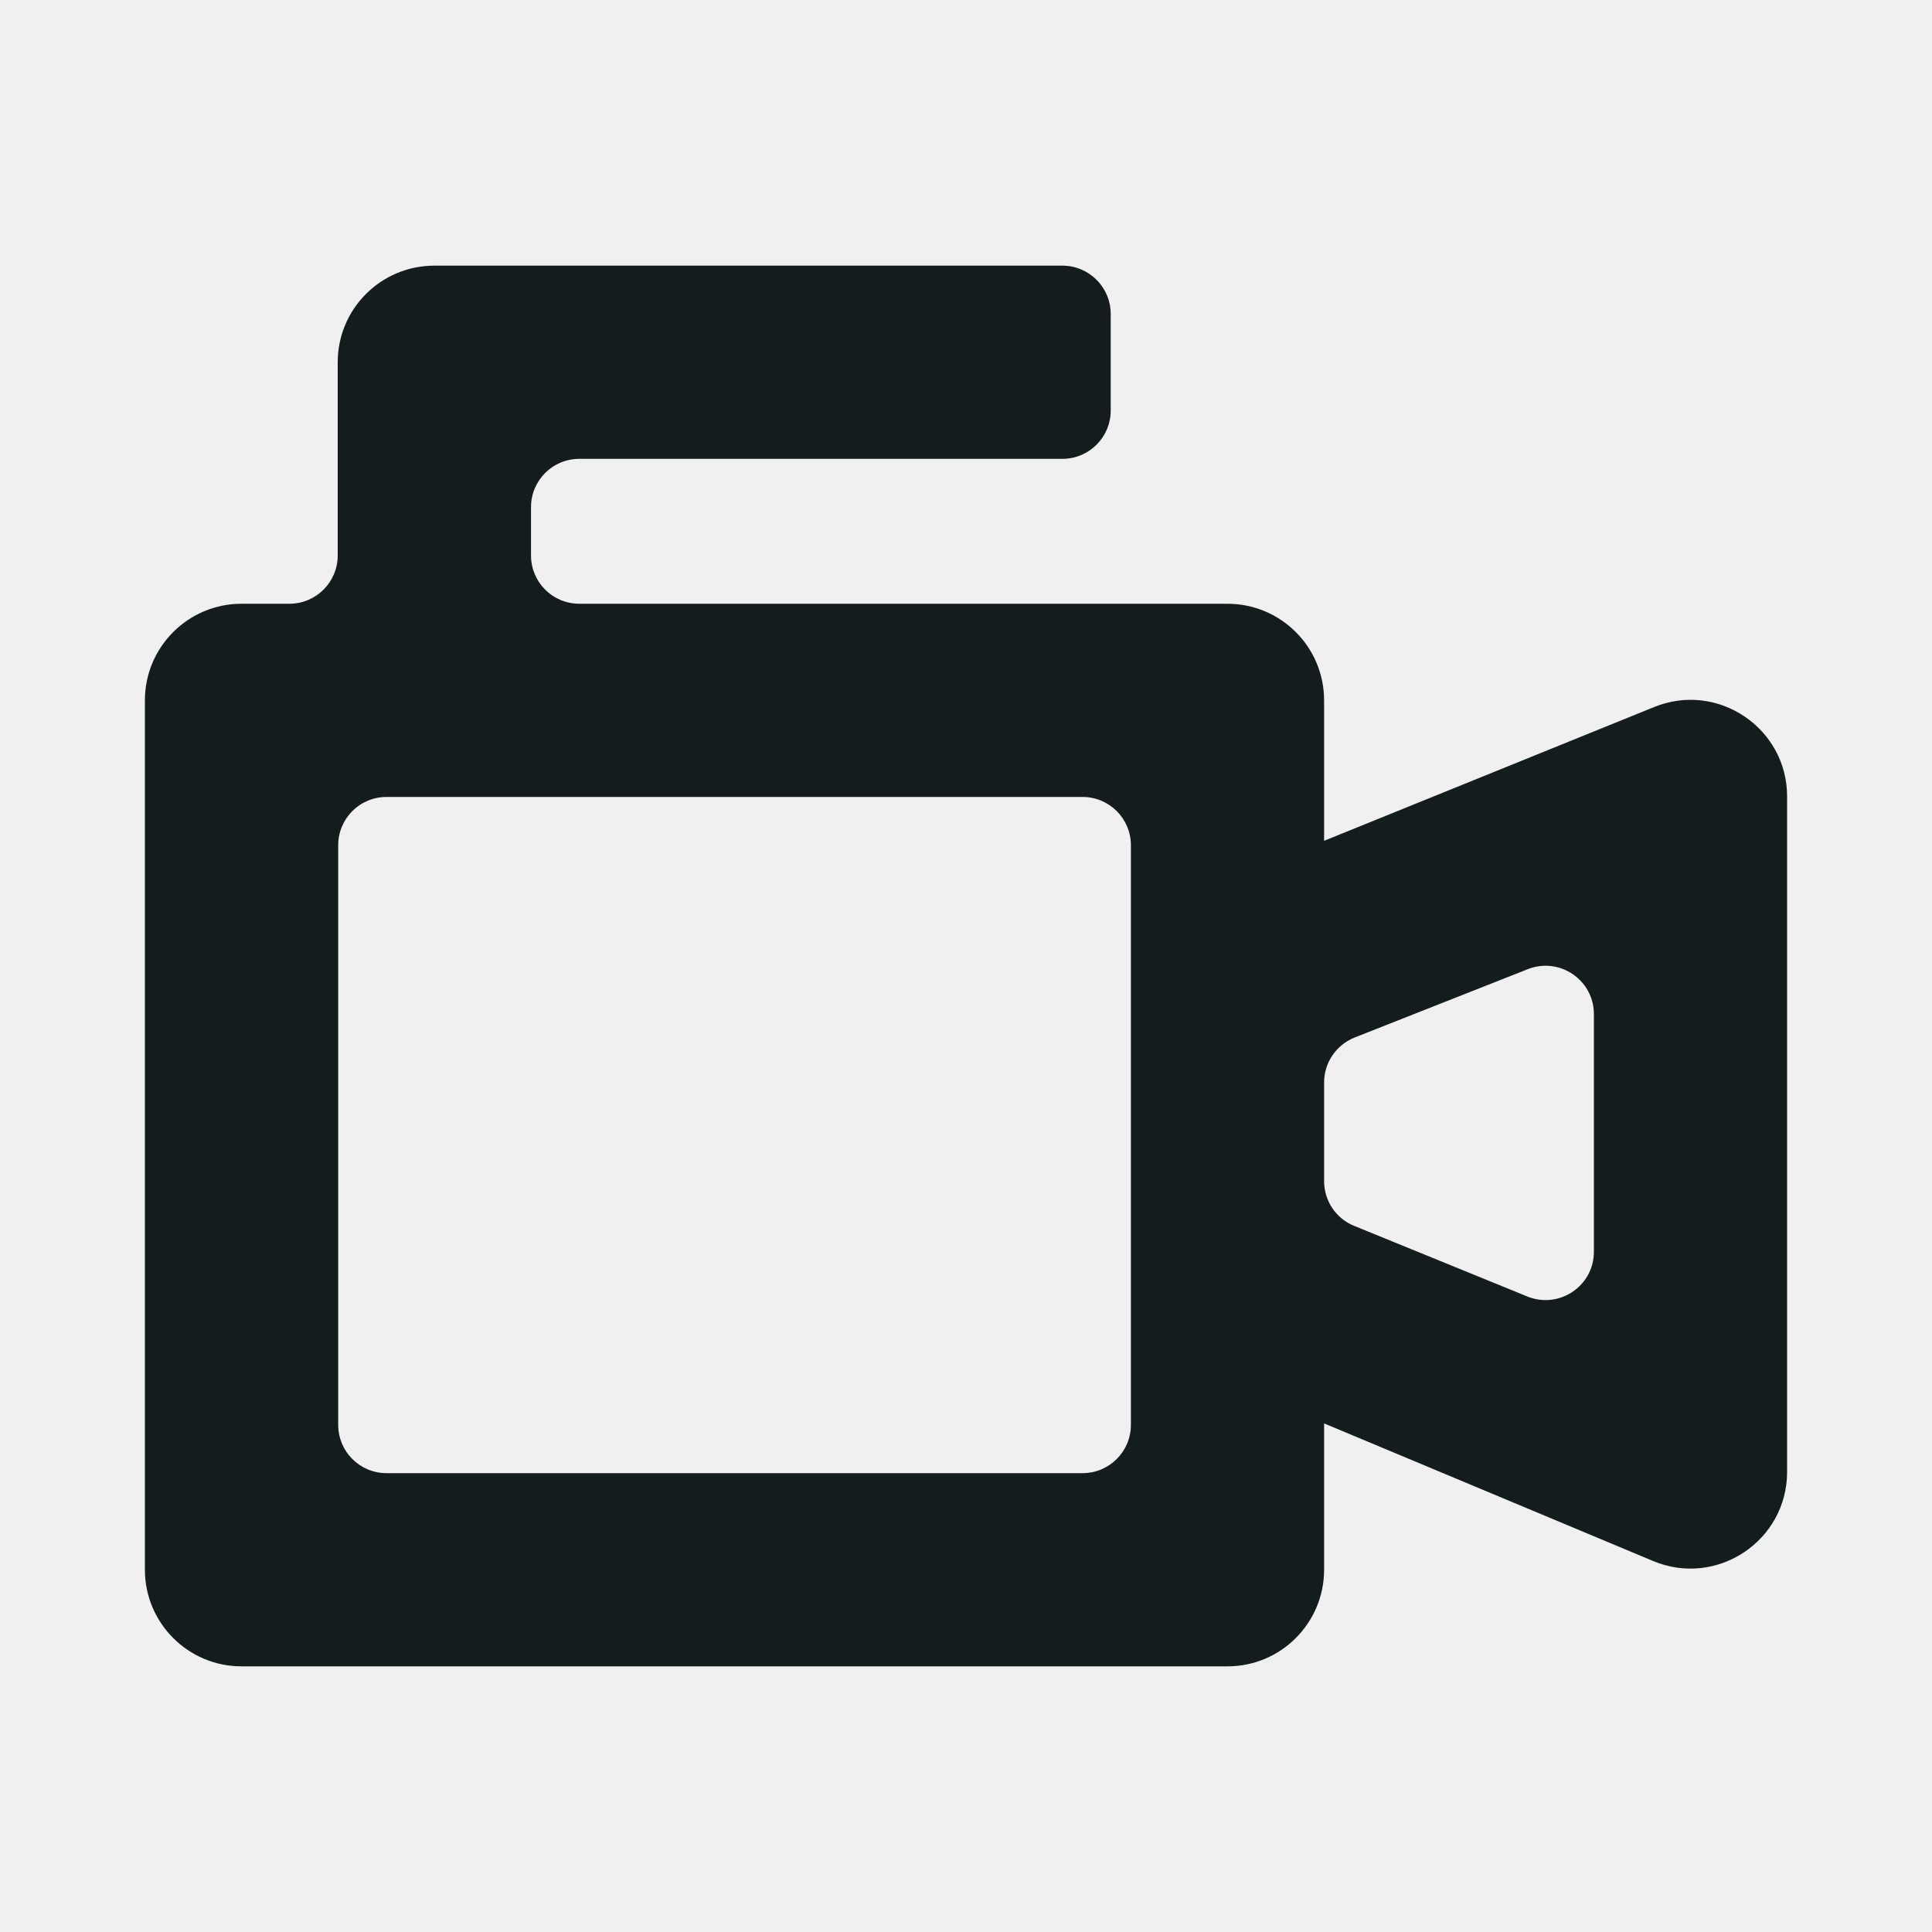
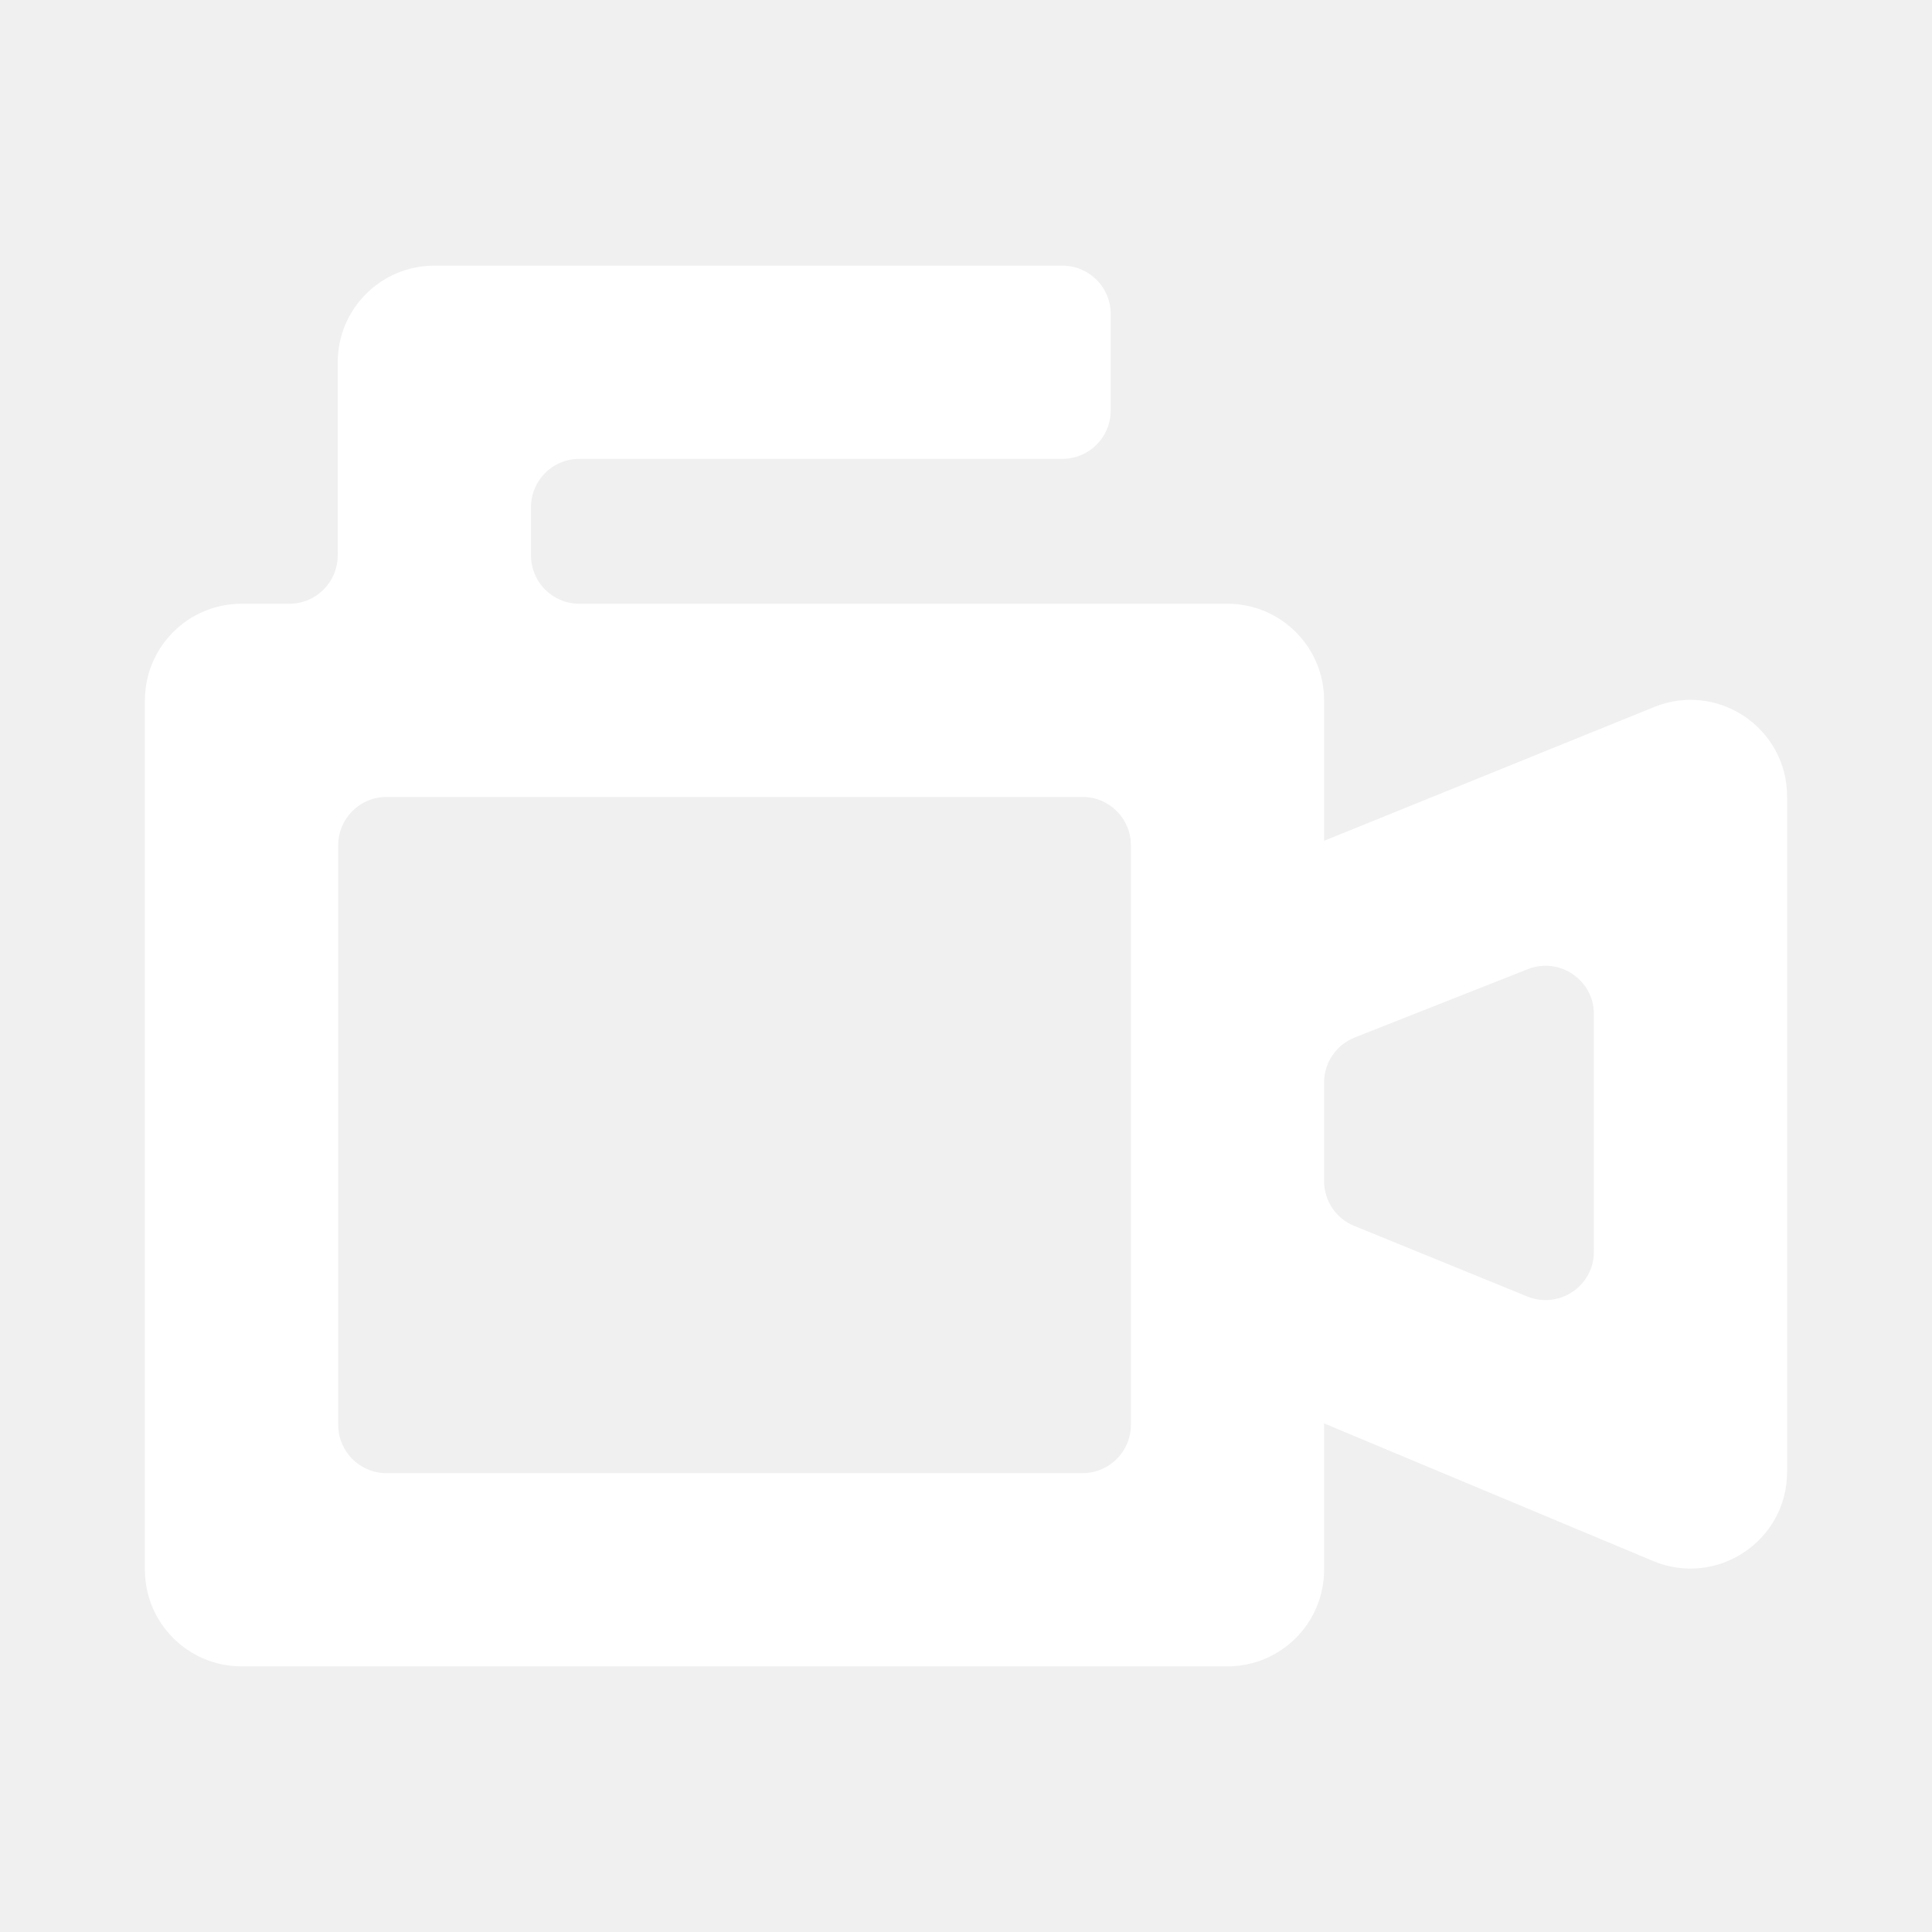
<svg xmlns="http://www.w3.org/2000/svg" width="20" height="20" viewBox="0 0 20 20" fill="none">
-   <path fill-rule="evenodd" clip-rule="evenodd" d="M17.124 7.319L13.707 8.704V7.25C13.707 6.698 13.259 6.25 12.707 6.25H5.997C5.72 6.25 5.497 6.026 5.497 5.75V5.25C5.497 4.974 5.72 4.75 5.997 4.75H10.998C11.274 4.75 11.498 4.526 11.498 4.25V3.25C11.498 2.974 11.274 2.75 10.998 2.75H4.497C3.944 2.75 3.496 3.197 3.496 3.75V5.75C3.496 6.026 3.272 6.25 2.996 6.25H2.5C1.948 6.25 1.5 6.698 1.5 7.25V16.25C1.5 16.802 1.948 17.25 2.5 17.25H12.707C13.259 17.25 13.707 16.802 13.707 16.25V14.735L17.114 16.16C17.773 16.435 18.5 15.951 18.5 15.237V8.245C18.5 7.536 17.781 7.052 17.124 7.319ZM11.707 14.75C11.707 15.026 11.483 15.25 11.207 15.25H4.001C3.724 15.25 3.501 15.026 3.501 14.75V8.75C3.501 8.474 3.724 8.25 4.001 8.25H11.207C11.483 8.25 11.707 8.474 11.707 8.75V14.75ZM16.5 12.958C16.5 13.313 16.14 13.555 15.81 13.421L14.018 12.69C13.83 12.614 13.707 12.431 13.707 12.227V11.205C13.707 11 13.833 10.816 14.024 10.74L15.815 10.033C16.144 9.903 16.5 10.145 16.5 10.498V12.958Z" fill="#141C1E" />
+   <path fill-rule="evenodd" clip-rule="evenodd" d="M17.124 7.319L13.707 8.704V7.25C13.707 6.698 13.259 6.25 12.707 6.25H5.997C5.72 6.25 5.497 6.026 5.497 5.75V5.25C5.497 4.974 5.72 4.75 5.997 4.75H10.998C11.274 4.75 11.498 4.526 11.498 4.25V3.25C11.498 2.974 11.274 2.75 10.998 2.75H4.497C3.944 2.75 3.496 3.197 3.496 3.75V5.75C3.496 6.026 3.272 6.25 2.996 6.25H2.5C1.948 6.25 1.5 6.698 1.5 7.25V16.25C1.5 16.802 1.948 17.25 2.5 17.25H12.707C13.259 17.25 13.707 16.802 13.707 16.25V14.735L17.114 16.16C17.773 16.435 18.5 15.951 18.5 15.237V8.245C18.5 7.536 17.781 7.052 17.124 7.319ZM11.707 14.75C11.707 15.026 11.483 15.25 11.207 15.25H4.001C3.724 15.25 3.501 15.026 3.501 14.75V8.75C3.501 8.474 3.724 8.25 4.001 8.25H11.207C11.483 8.25 11.707 8.474 11.707 8.75V14.75ZM16.5 12.958C16.5 13.313 16.14 13.555 15.81 13.421L14.018 12.69C13.83 12.614 13.707 12.431 13.707 12.227V11.205C13.707 11 13.833 10.816 14.024 10.74L15.815 10.033C16.144 9.903 16.5 10.145 16.5 10.498V12.958Z" fill="#FFF" />
</svg>
